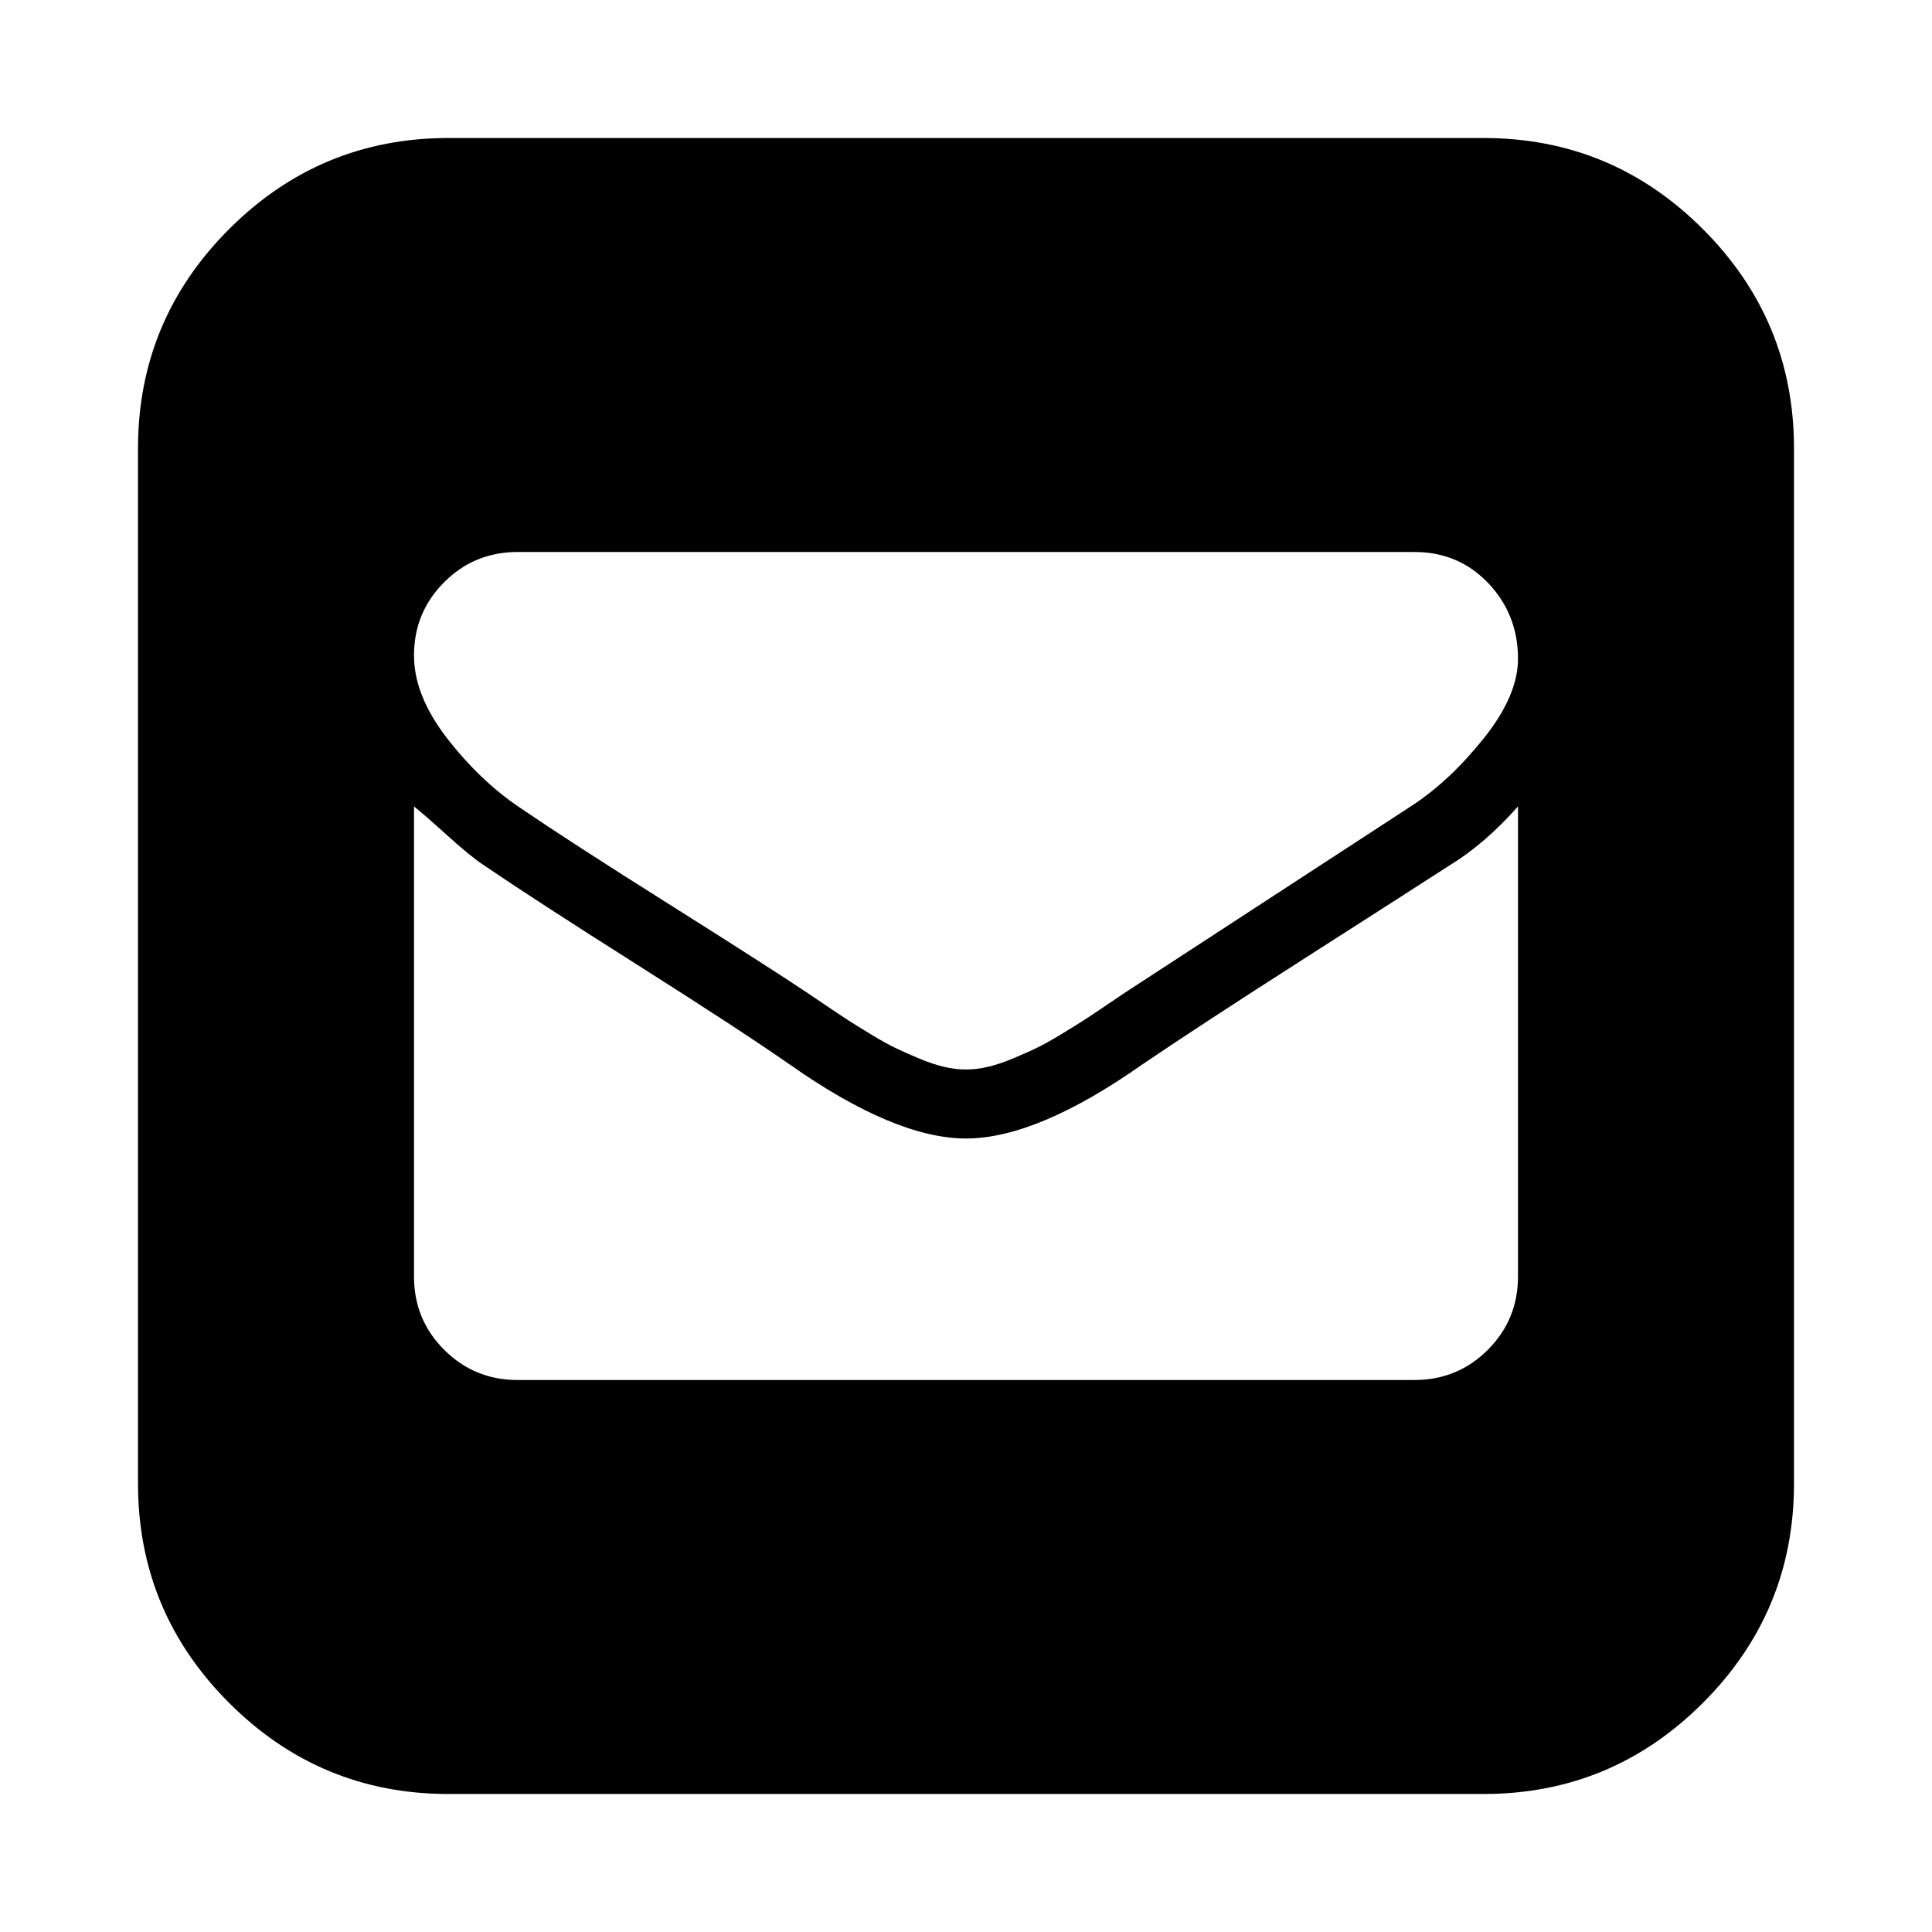
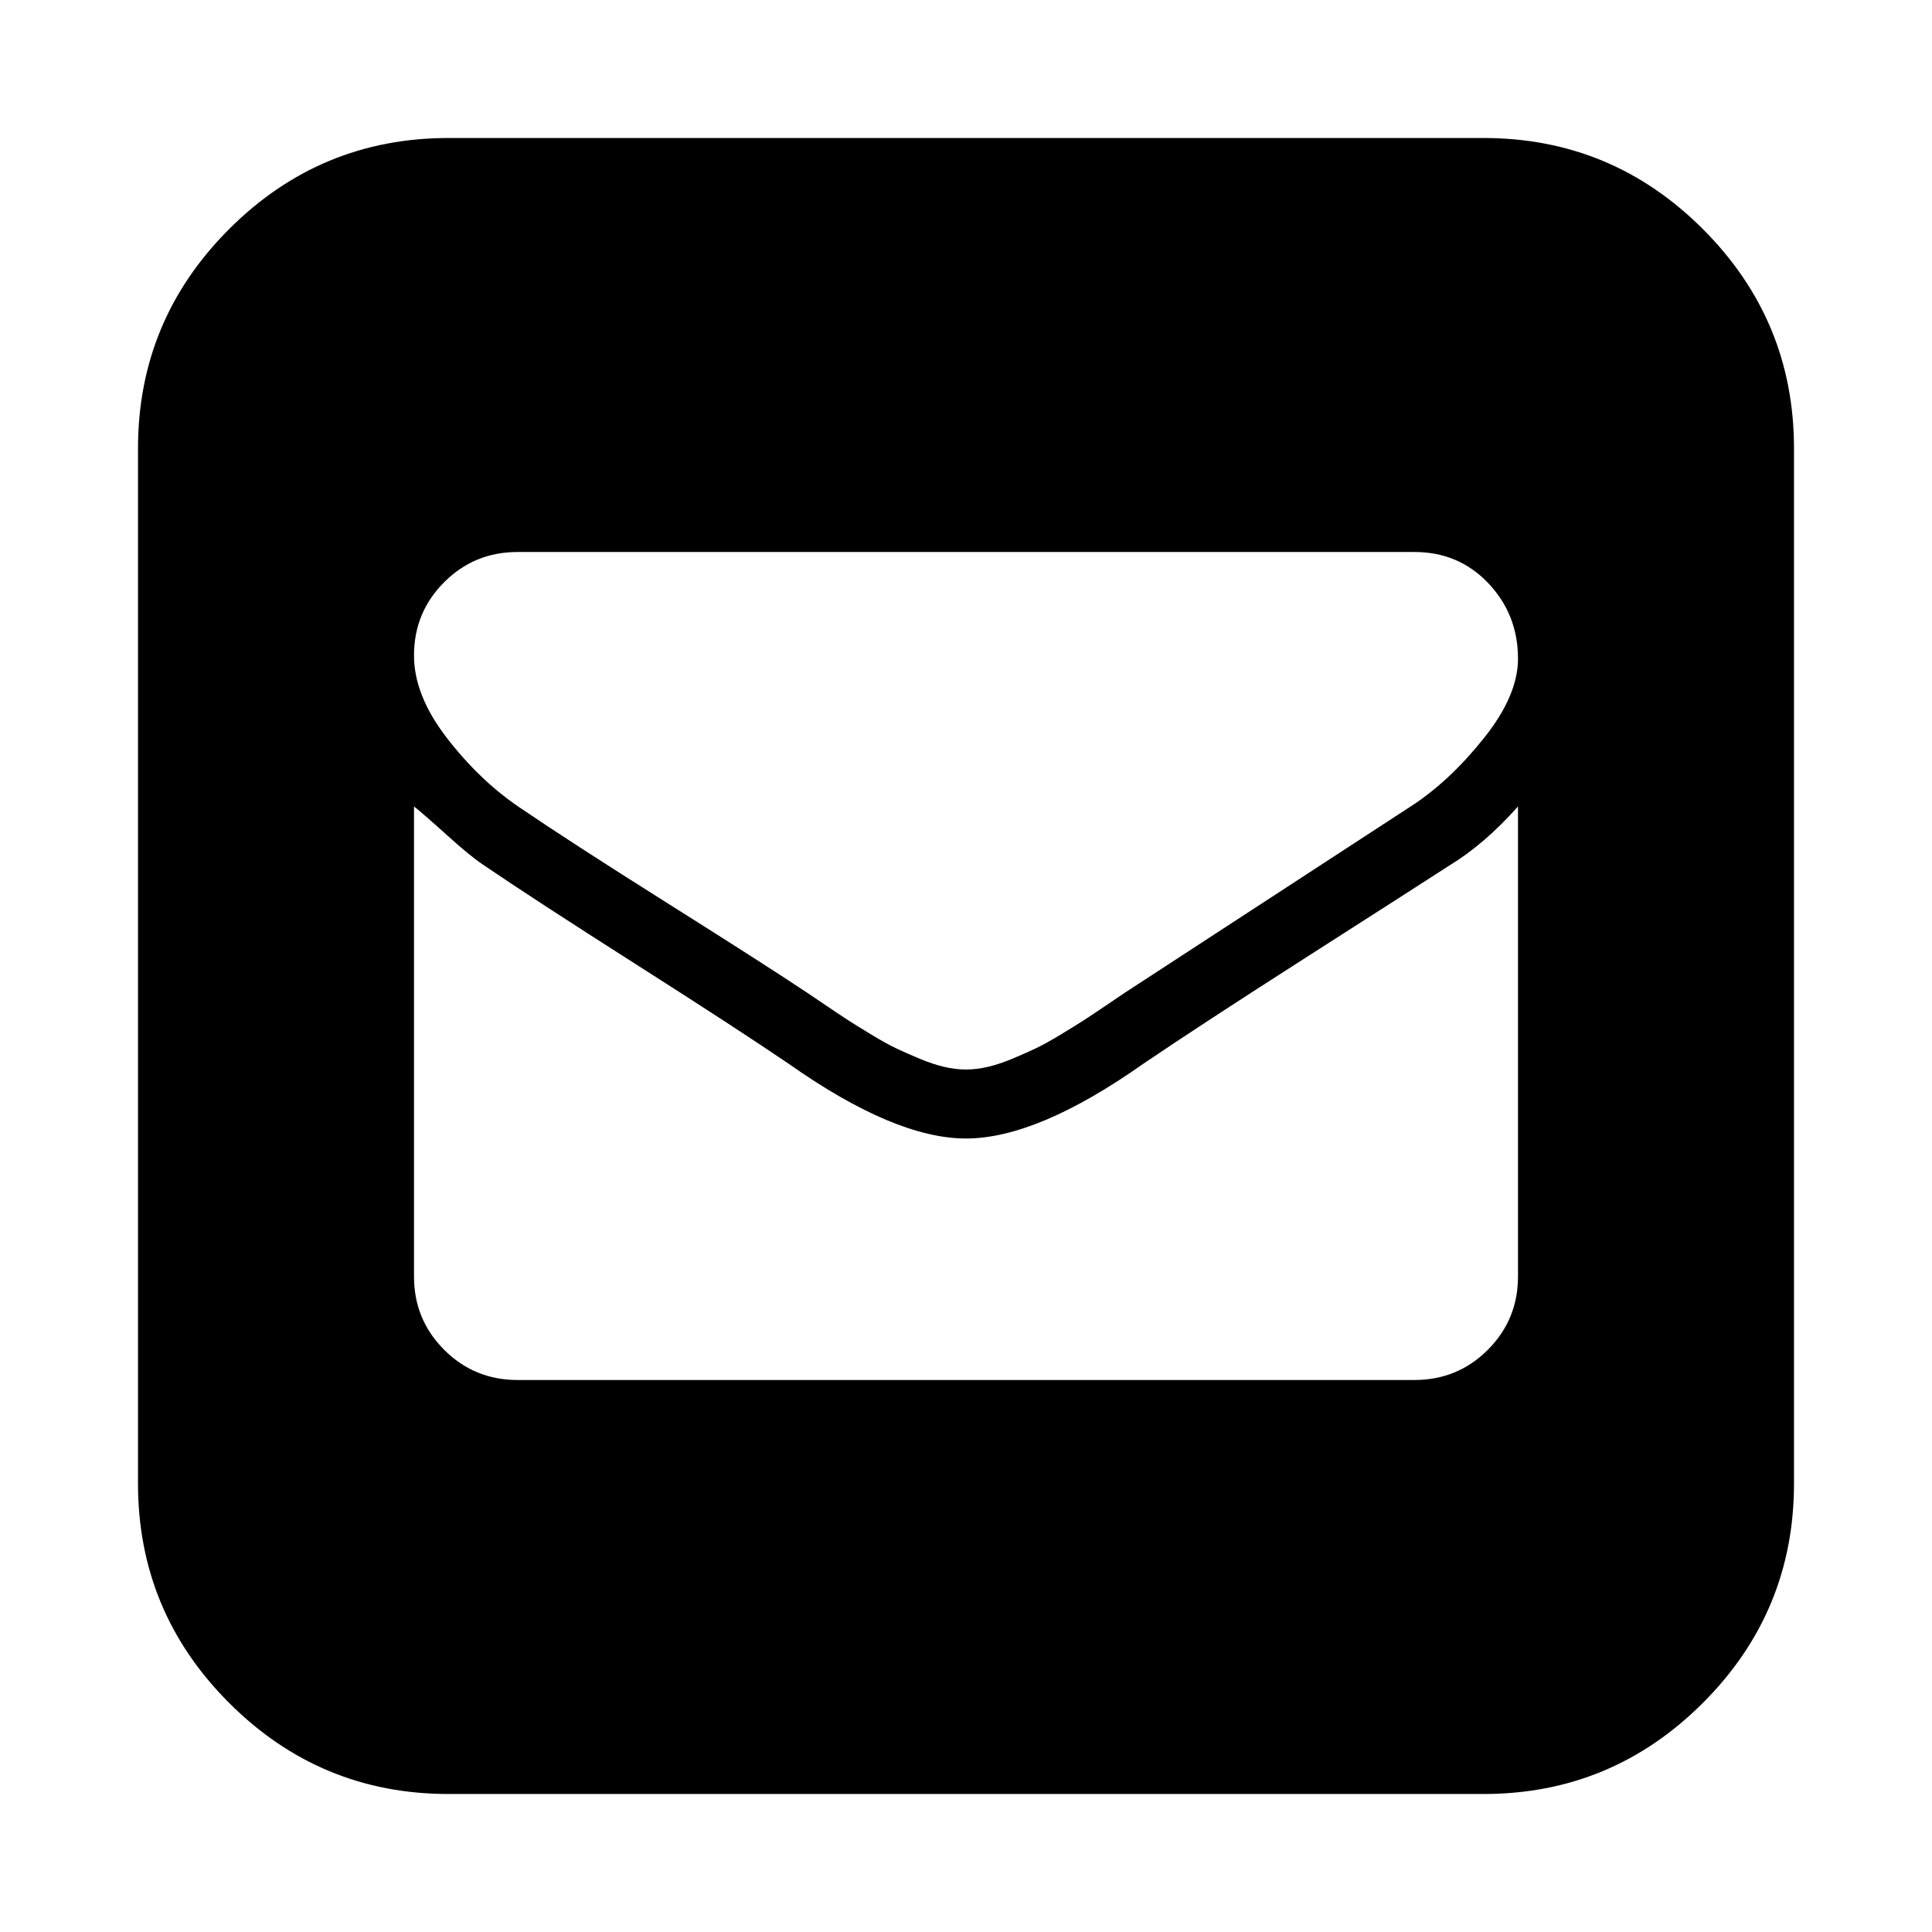
<svg xmlns="http://www.w3.org/2000/svg" width="1792" height="1792" viewBox="0 0 1792 1792">
-   <path d="M1376 128q119 0 203.5 84.5t84.5 203.5v960q0 119-84.5 203.5t-203.5 84.5h-960q-119 0-203.5-84.5t-84.5-203.5v-960q0-119 84.5-203.5t203.5-84.5h960zm32 1056v-436q-31 35-64 55-34 22-132.5 85t-151.5 99q-98 69-164 69t-164-69q-46-32-141.5-92.5t-142.5-92.5q-12-8-33-27t-31-27v436q0 40 28 68t68 28h832q40 0 68-28t28-68zm0-573q0-41-27.5-70t-68.5-29h-832q-40 0-68 28t-28 68q0 37 30.5 76.5t67.5 64.5q47 32 137.5 89t129.5 83q3 2 17 11.5t21 14 21 13 23.5 13 21.5 9.5 22.5 7.5 20.5 2.5 20.5-2.5 22.5-7.5 21.5-9.5 23.5-13 21-13 21-14 17-11.5l267-174q35-23 66.5-62.5t31.5-73.5z" />
+   <path d="M1376 128q119 0 203.5 84.5t84.5 203.5v960q0 119-84.5 203.5t-203.5 84.5h-960q-119 0-203.5-84.5t-84.5-203.5v-960q0-119 84.5-203.5t203.5-84.5h960zm32 1056v-436q-31 35-64 55-34 22-132.5 85t-151.5 99q-98 69-164 69t-164-69q-47-32-142-92.5t-142-92.5q-12-8-33-27t-31-27v436q0 40 28 68t68 28h832q40 0 68-28t28-68zm0-573q0-41-27.5-70t-68.5-29h-832q-40 0-68 28t-28 68q0 37 30.5 76.5t67.5 64.5q47 32 137.5 89t129.5 83q3 2 17 11.5t21 14 21 13 23.5 13 21.5 9.5 22.5 7.5 20.5 2.5 20.5-2.5 22.5-7.5 21.5-9.5 23.5-13 21-13 21-14 17-11.5l267-174q35-23 66.5-62.5t31.5-73.5z" />
</svg>
